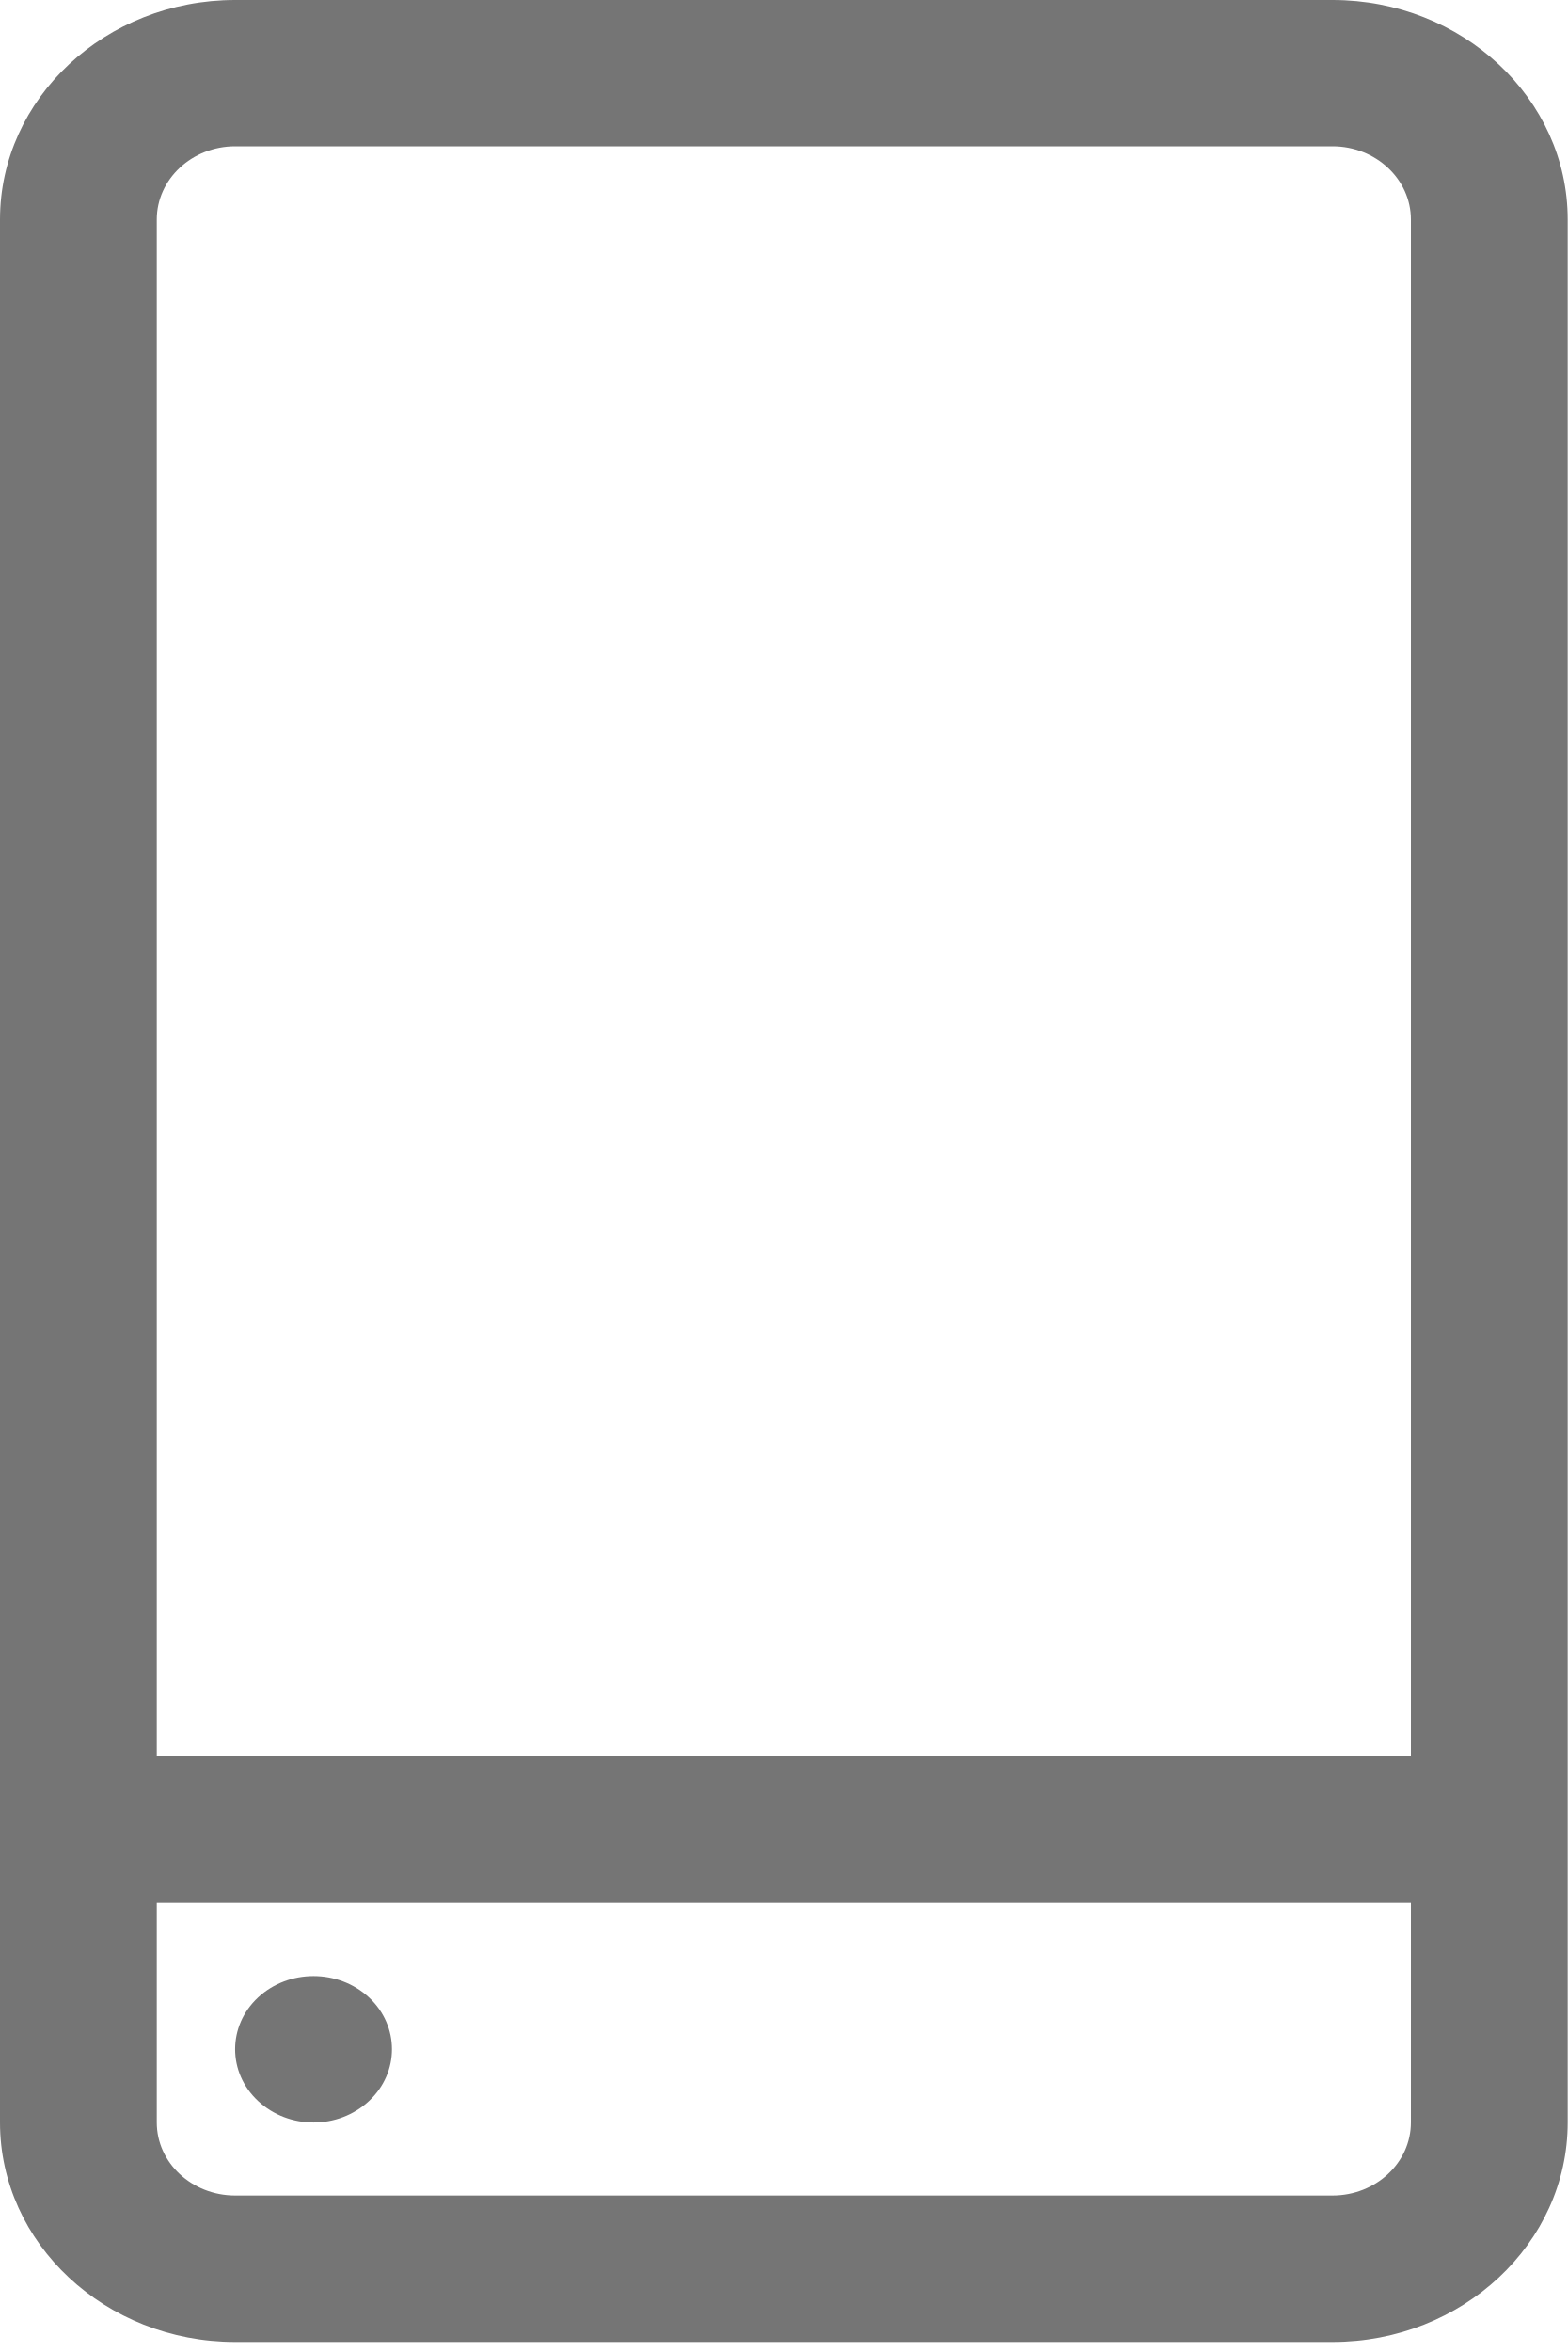
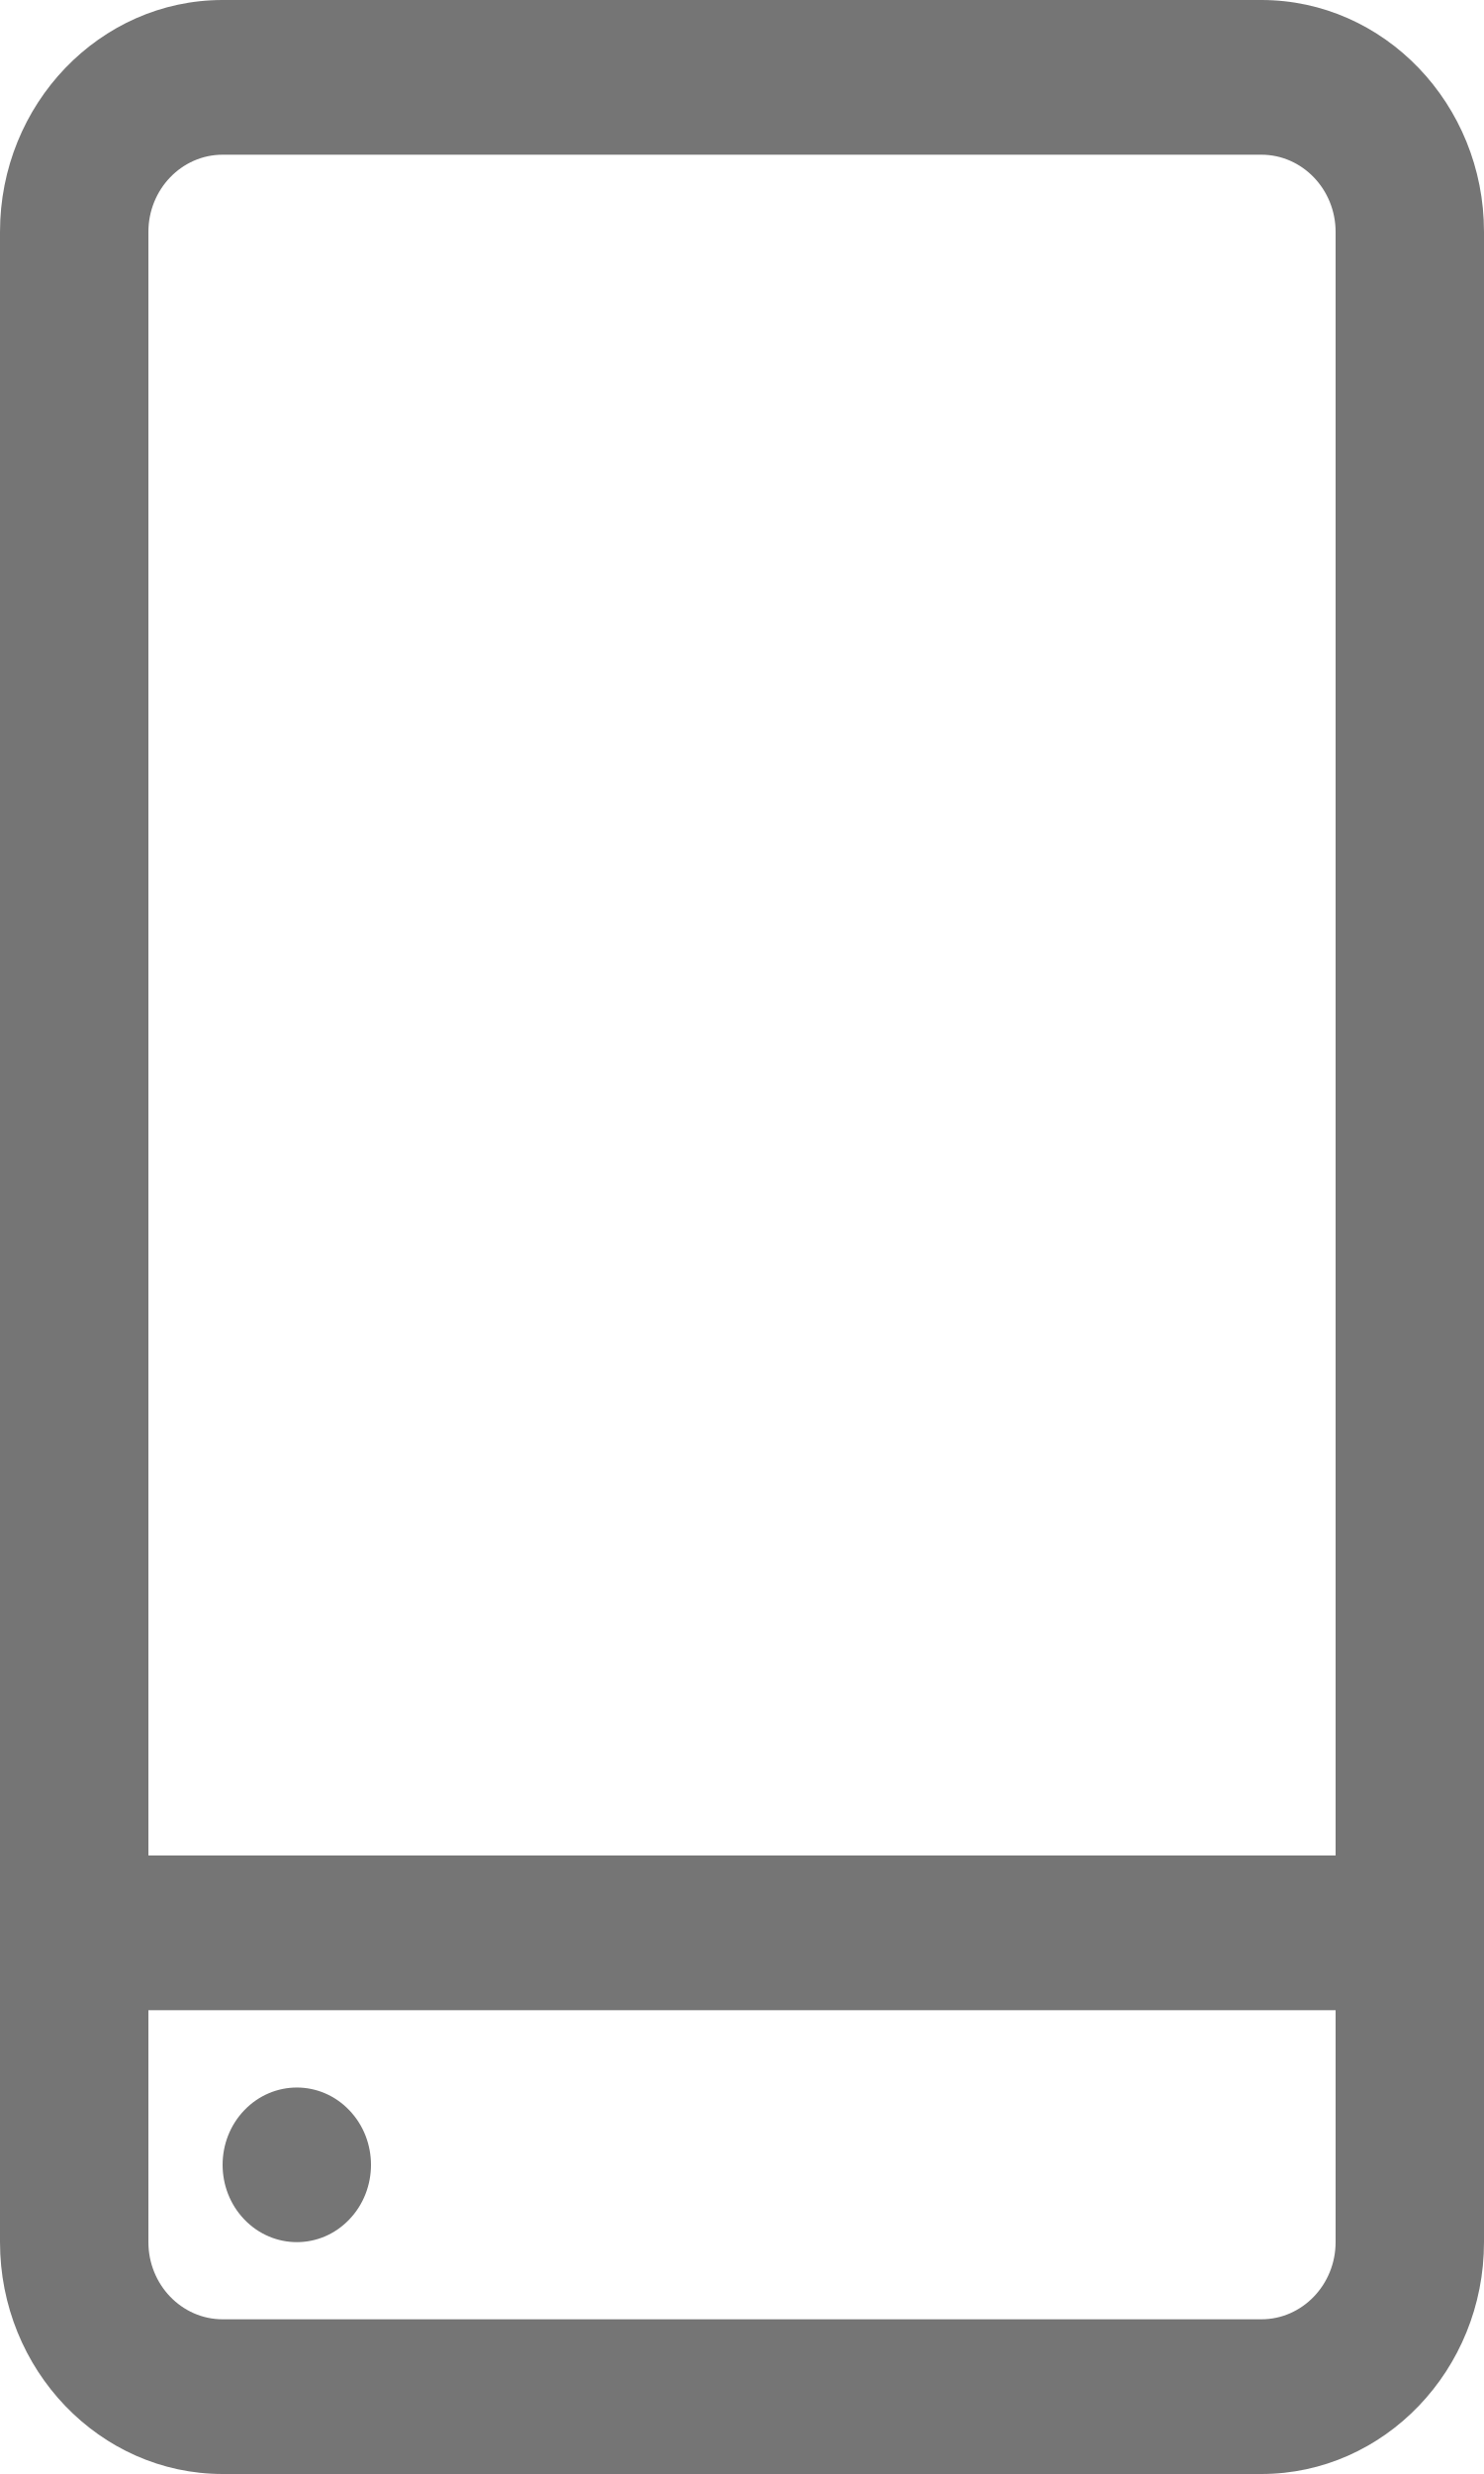
- <svg xmlns="http://www.w3.org/2000/svg" width="10" height="15" viewBox="0 0 10 15" fill="none">
-   <path d="M8.5 0H1.5C0.673 0 0 0.628 0 1.4V13.536C0 14.308 0.673 14.936 1.5 14.936H8.5C9.327 14.936 10 14.308 10 13.536V1.4C10 0.628 9.327 0 8.5 0ZM1.5 0.933H8.5C8.776 0.933 9 1.143 9 1.4V11.202H1V1.4C1 1.143 1.224 0.933 1.5 0.933ZM8.5 14.002H1.5C1.224 14.002 1 13.793 1 13.536V12.136H9V13.536C9 13.793 8.776 14.002 8.5 14.002Z" fill="#757575" />
-   <path d="M2.354 12.739C2.549 12.921 2.549 13.217 2.354 13.399C2.158 13.582 1.842 13.582 1.646 13.399C1.451 13.217 1.451 12.921 1.646 12.739C1.842 12.557 2.158 12.557 2.354 12.739Z" fill="#757575" />
+ <svg xmlns="http://www.w3.org/2000/svg" width="9" height="15" viewBox="0 0 9 15" fill="none">
+   <path d="M7.65 0H1.35C0.606 0 0 0.631 0 1.406V13.594C0 14.369 0.606 15 1.35 15H7.65C8.394 15 9 14.369 9 13.594V1.406C9 0.631 8.394 0 7.65 0ZM1.35 0.938H7.65C7.898 0.938 8.1 1.148 8.1 1.406V11.25H0.9V1.406C0.9 1.148 1.102 0.938 1.35 0.938ZM7.65 14.062H1.35C1.102 14.062 0.9 13.852 0.9 13.594V12.188H8.1V13.594C8.1 13.852 7.898 14.062 7.65 14.062Z" fill="#757575" />
+   <path d="M2.118 12.794C2.294 12.977 2.294 13.274 2.118 13.457C1.943 13.64 1.658 13.64 1.482 13.457C1.306 13.274 1.306 12.977 1.482 12.794C1.658 12.611 1.943 12.611 2.118 12.794Z" fill="#757575" />
</svg>
